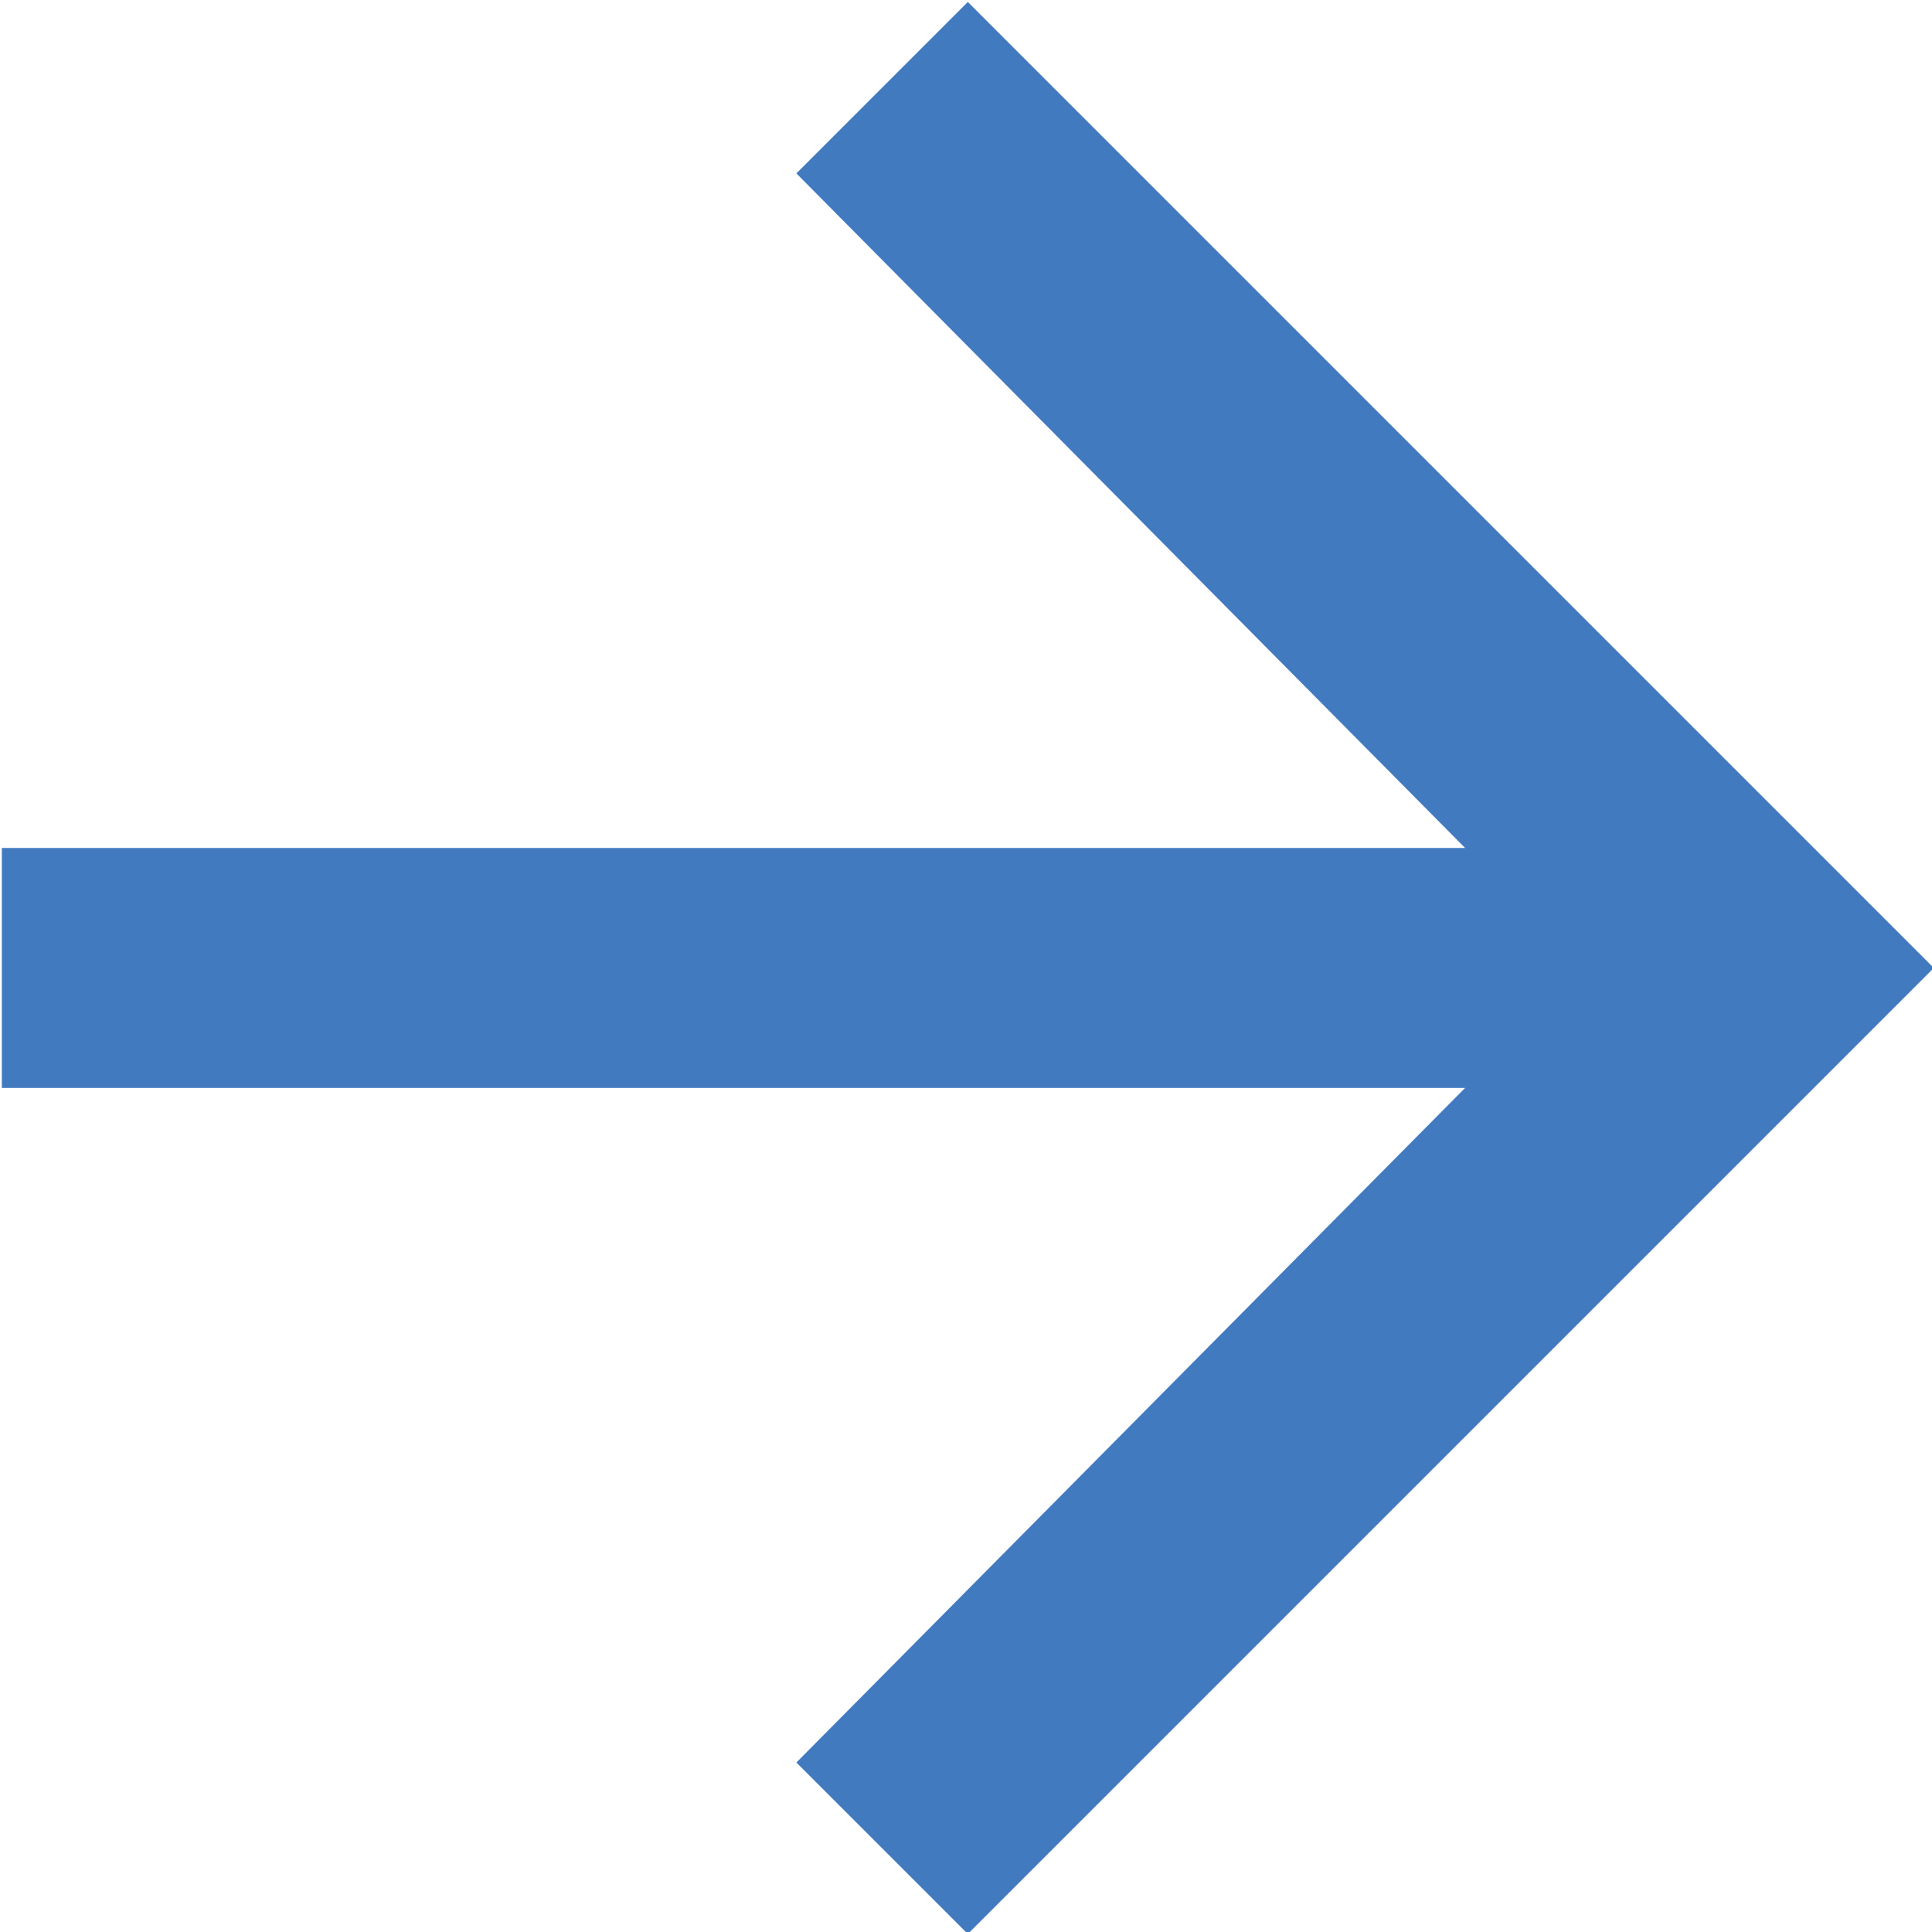
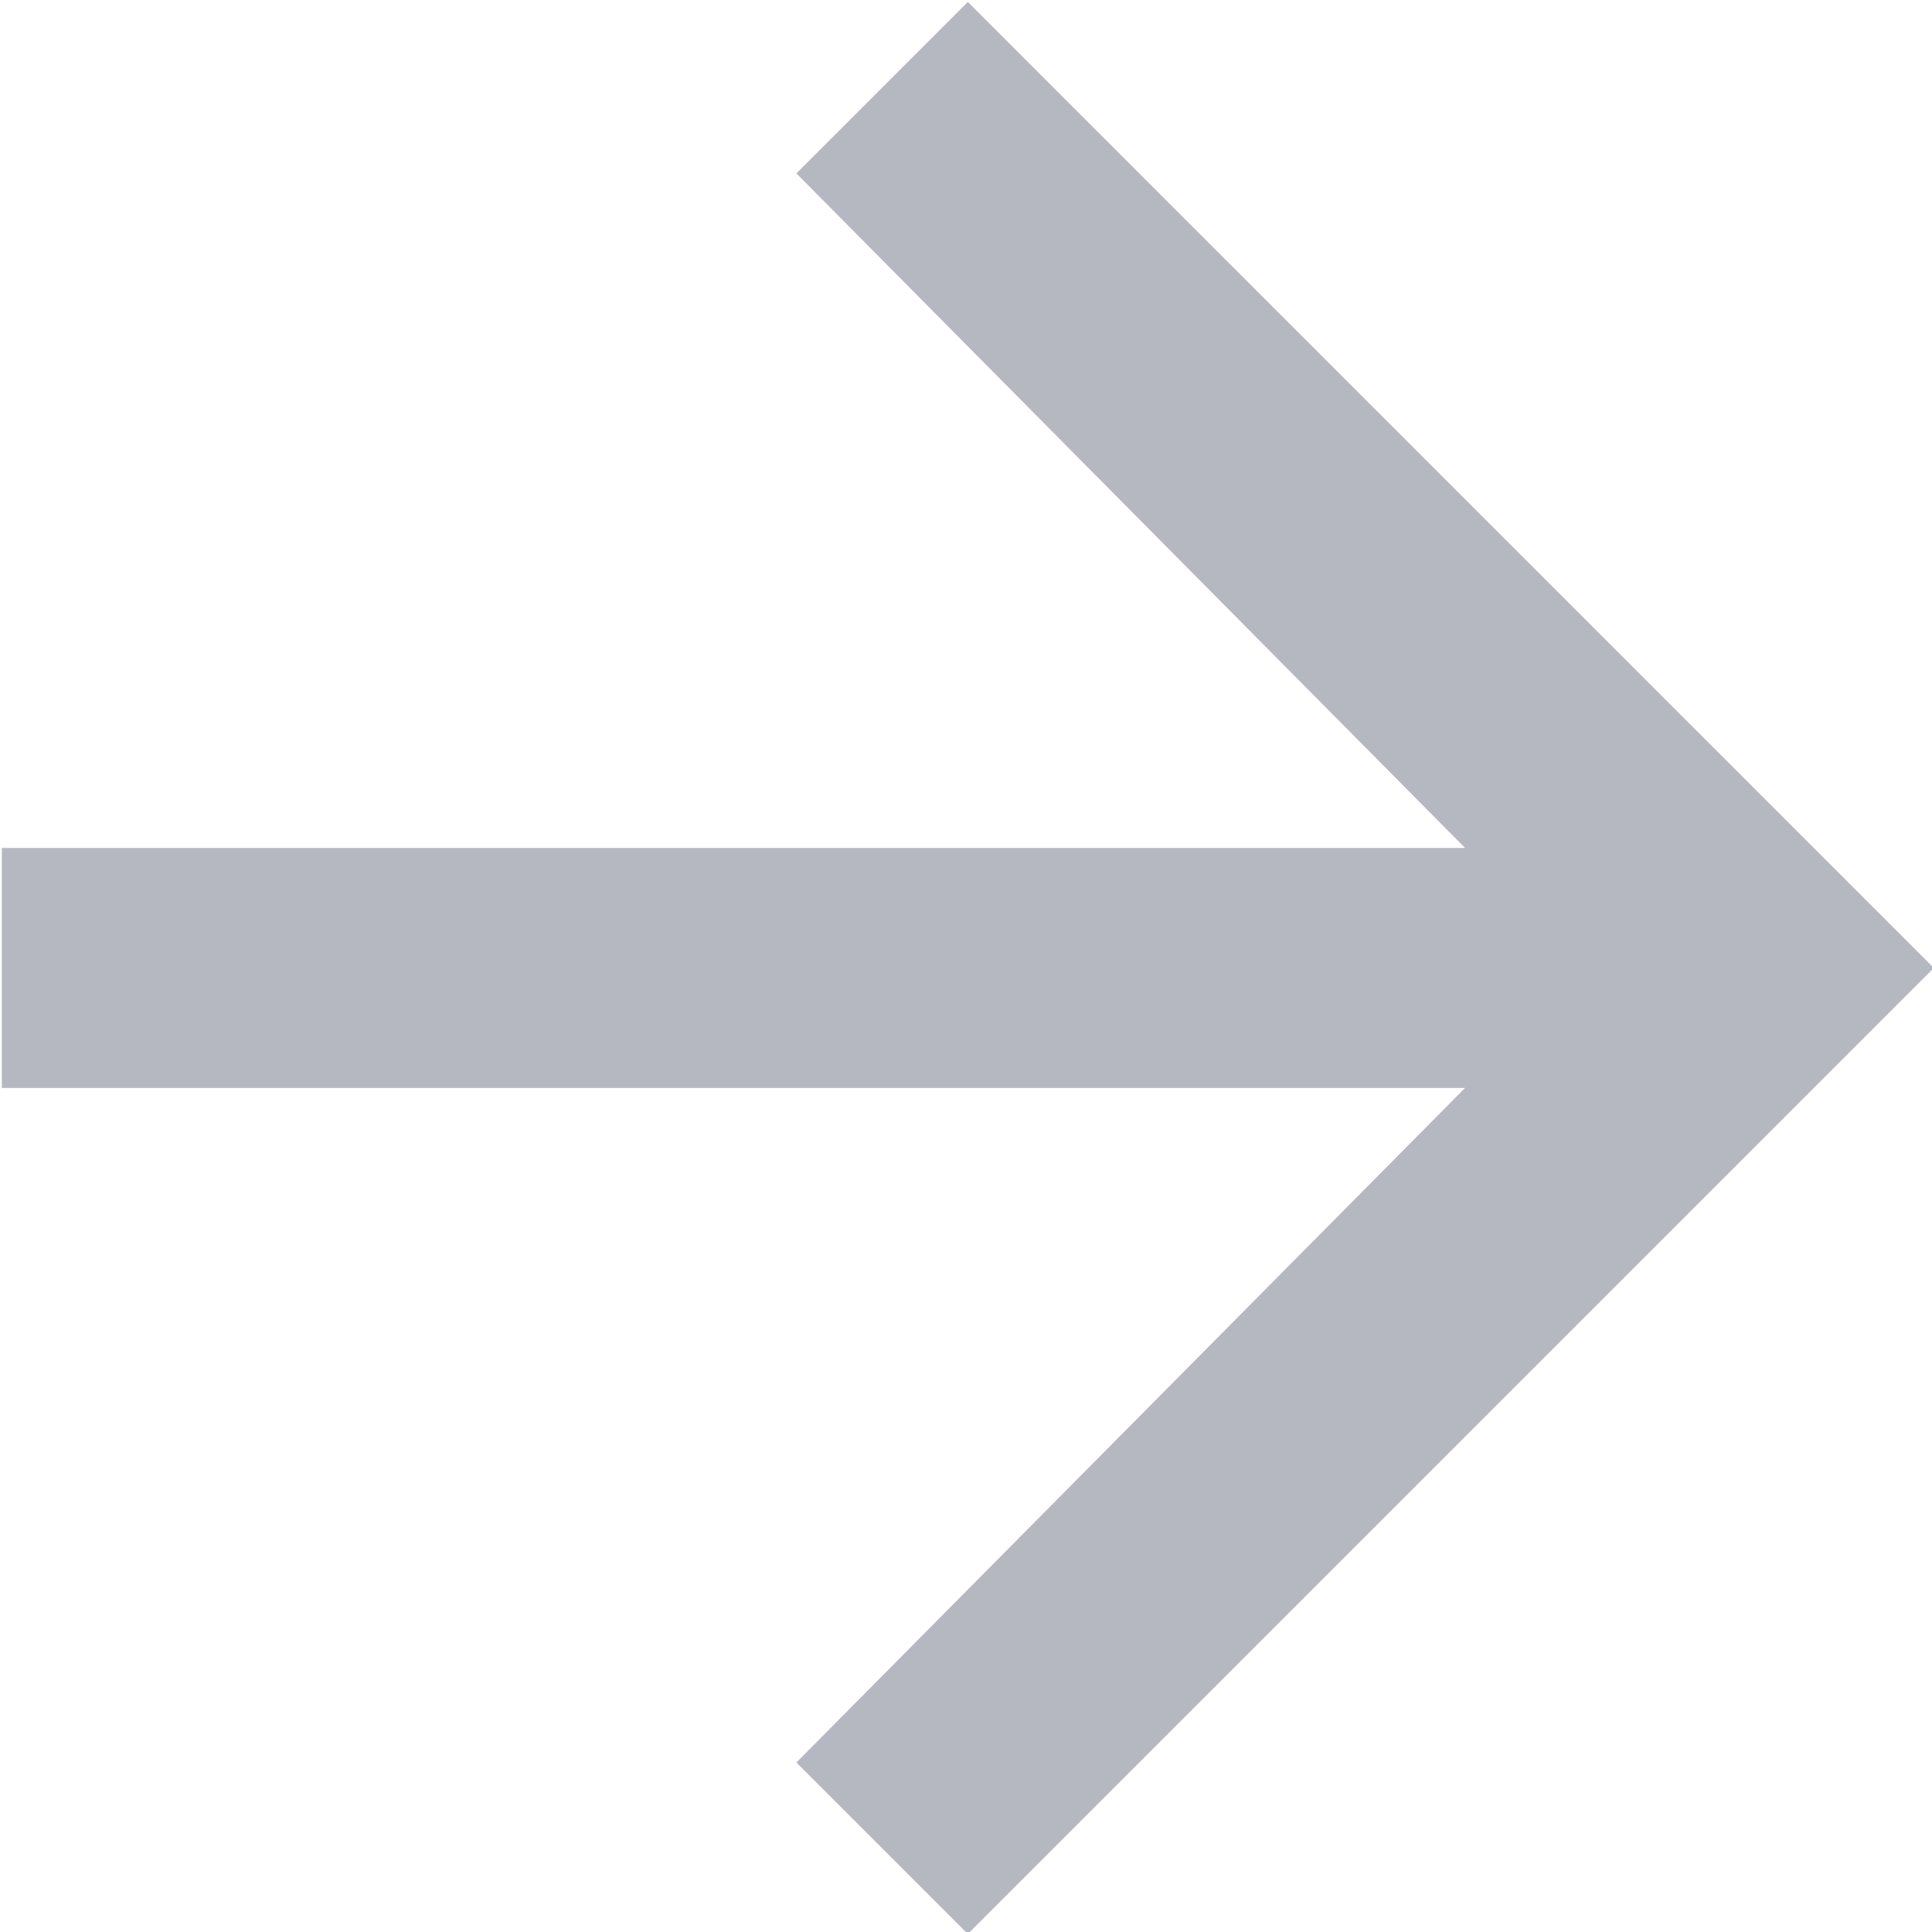
<svg xmlns="http://www.w3.org/2000/svg" width="15.843" height="15.844" viewBox="0 0 15.843 15.844">
-   <defs>
-     <style>
-       .cls-1 {
-         fill: #427ac0;
-         fill-rule: evenodd;
-       }
-     </style>
-   </defs>
-   <path id="иконка" class="cls-1" d="M695.984,835.016l-5.484-5.532,1.406-1.406L699.828,836l-7.922,7.922-1.406-1.406,5.484-5.532h-12v-1.968h12Z" transform="translate(-683.969 -828.062)" />
+   <path id="иконка" class="cls-1" fill="#b5b8c0" fill-rule="evenodd" d="M695.984,835.016l-5.484-5.532,1.406-1.406L699.828,836l-7.922,7.922-1.406-1.406,5.484-5.532h-12v-1.968h12Z" transform="translate(-683.969 -828.062)" />
</svg>
